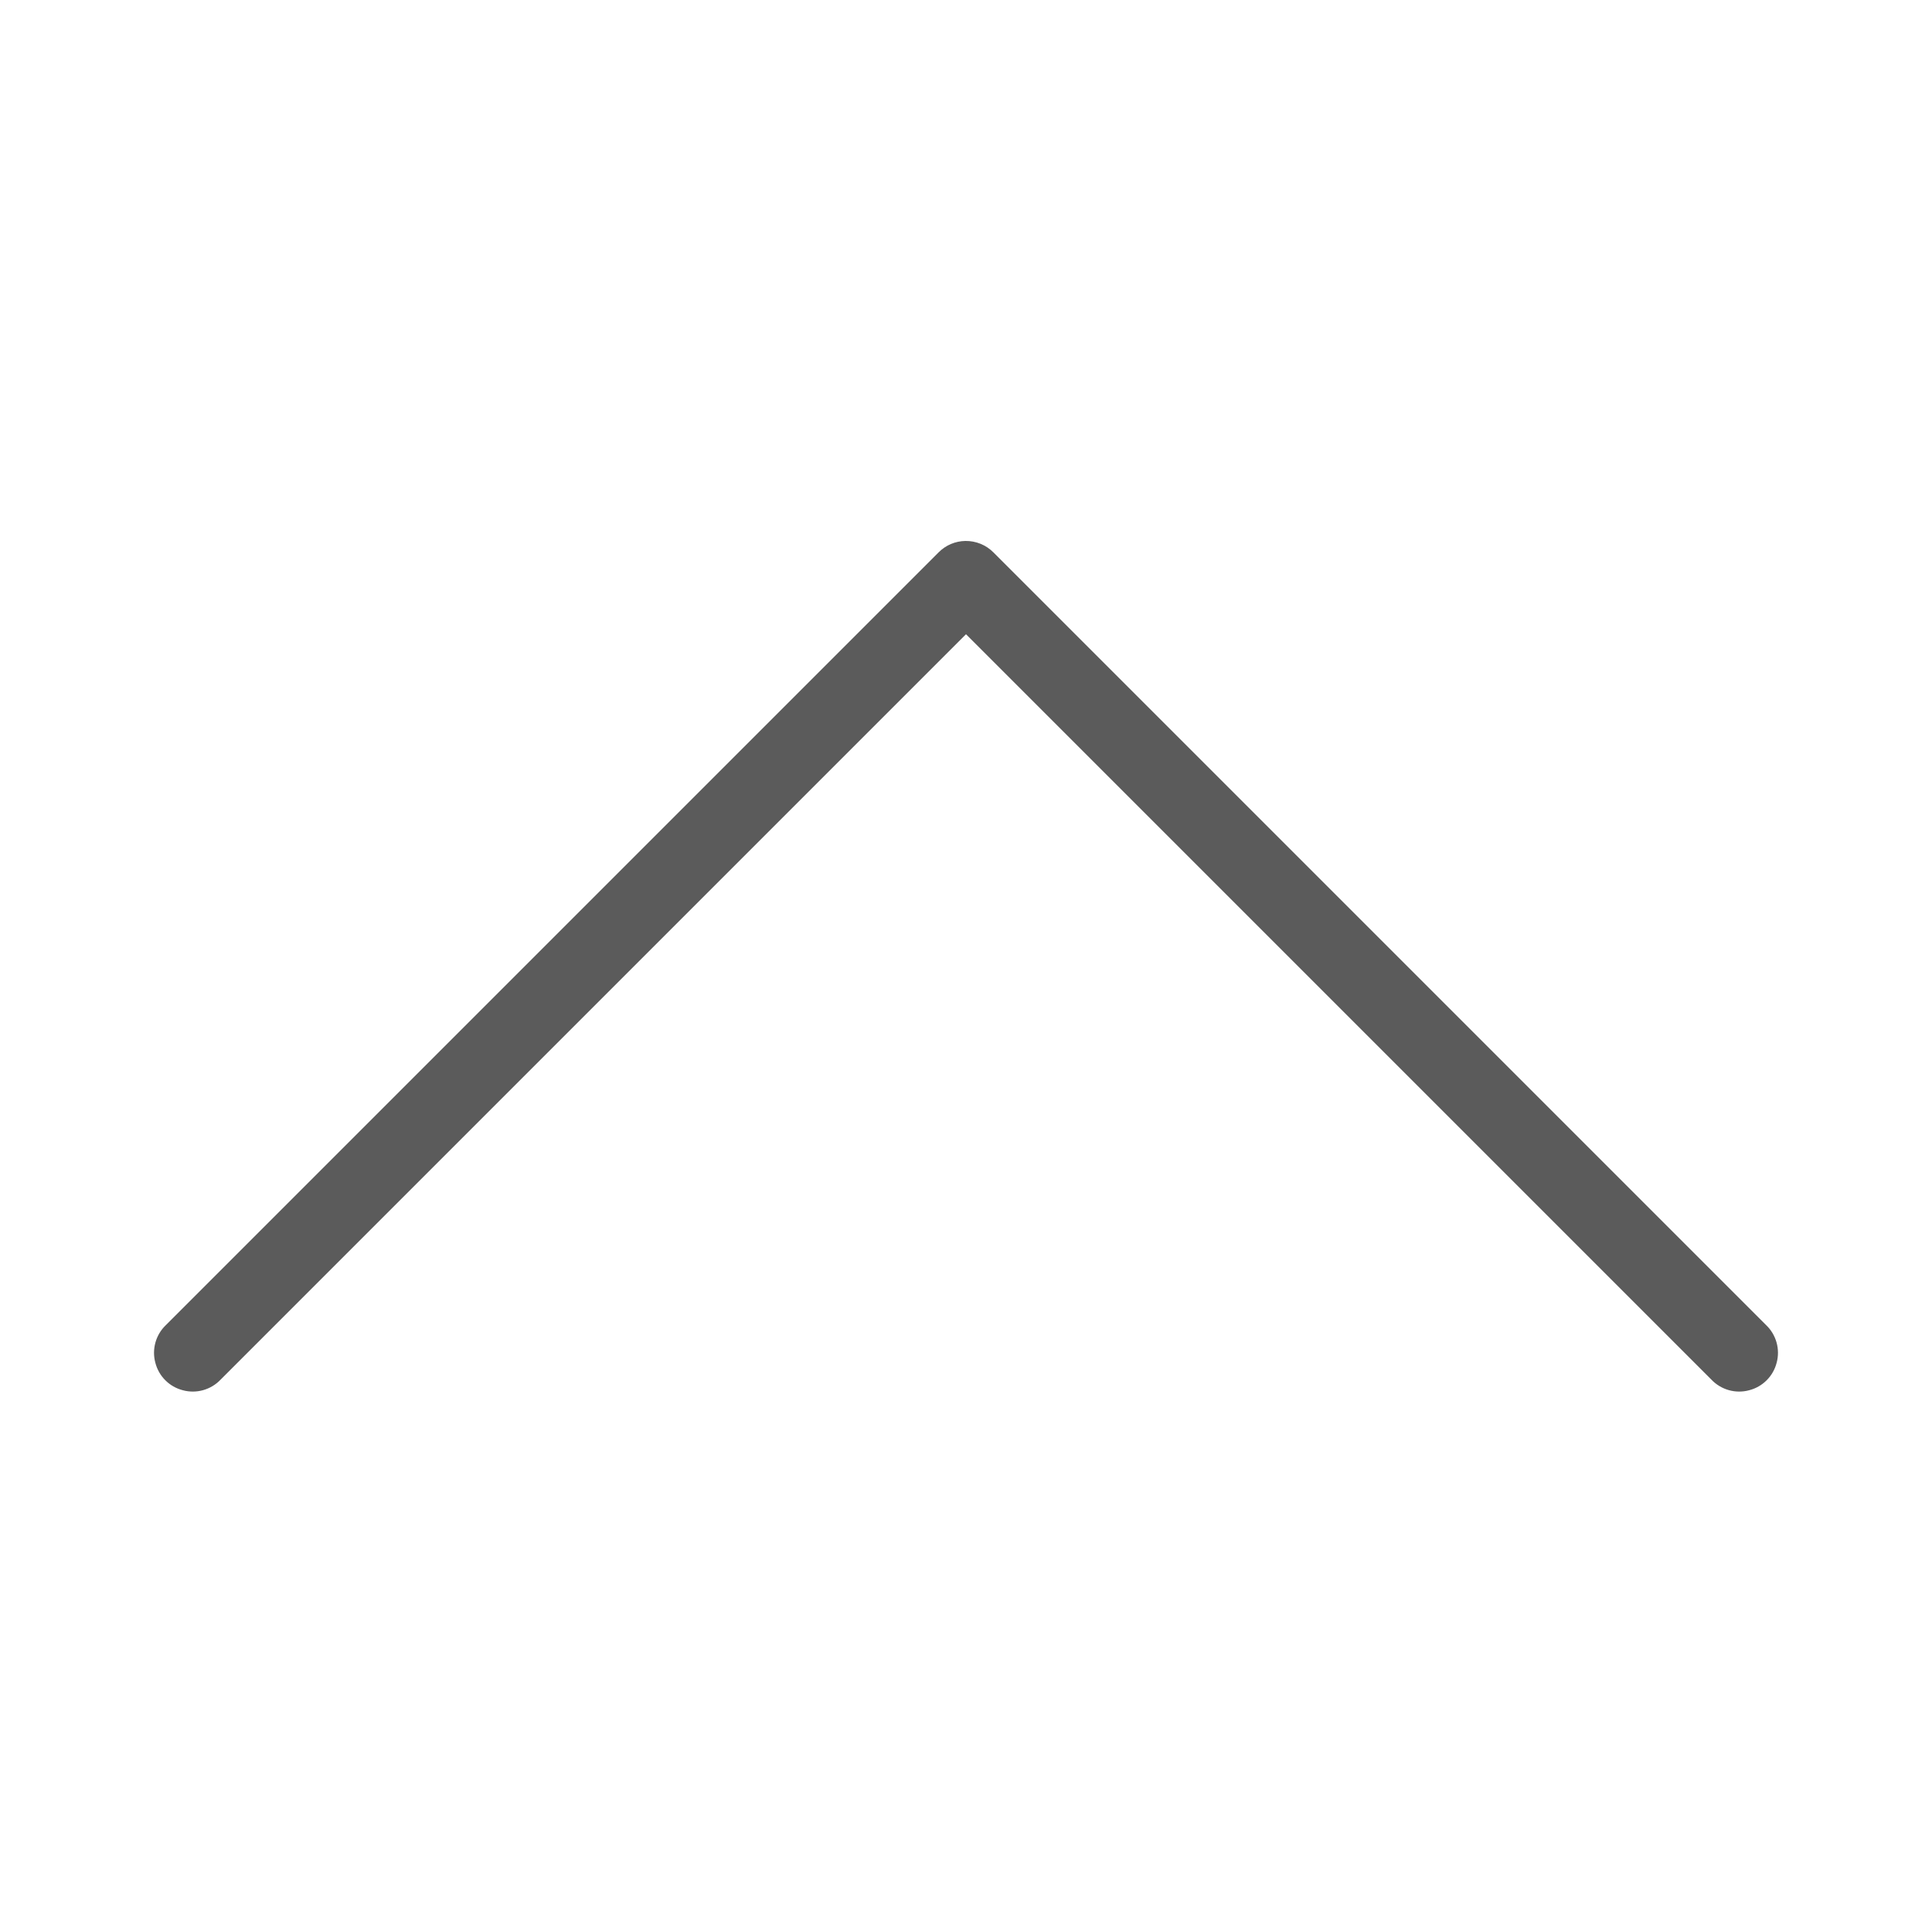
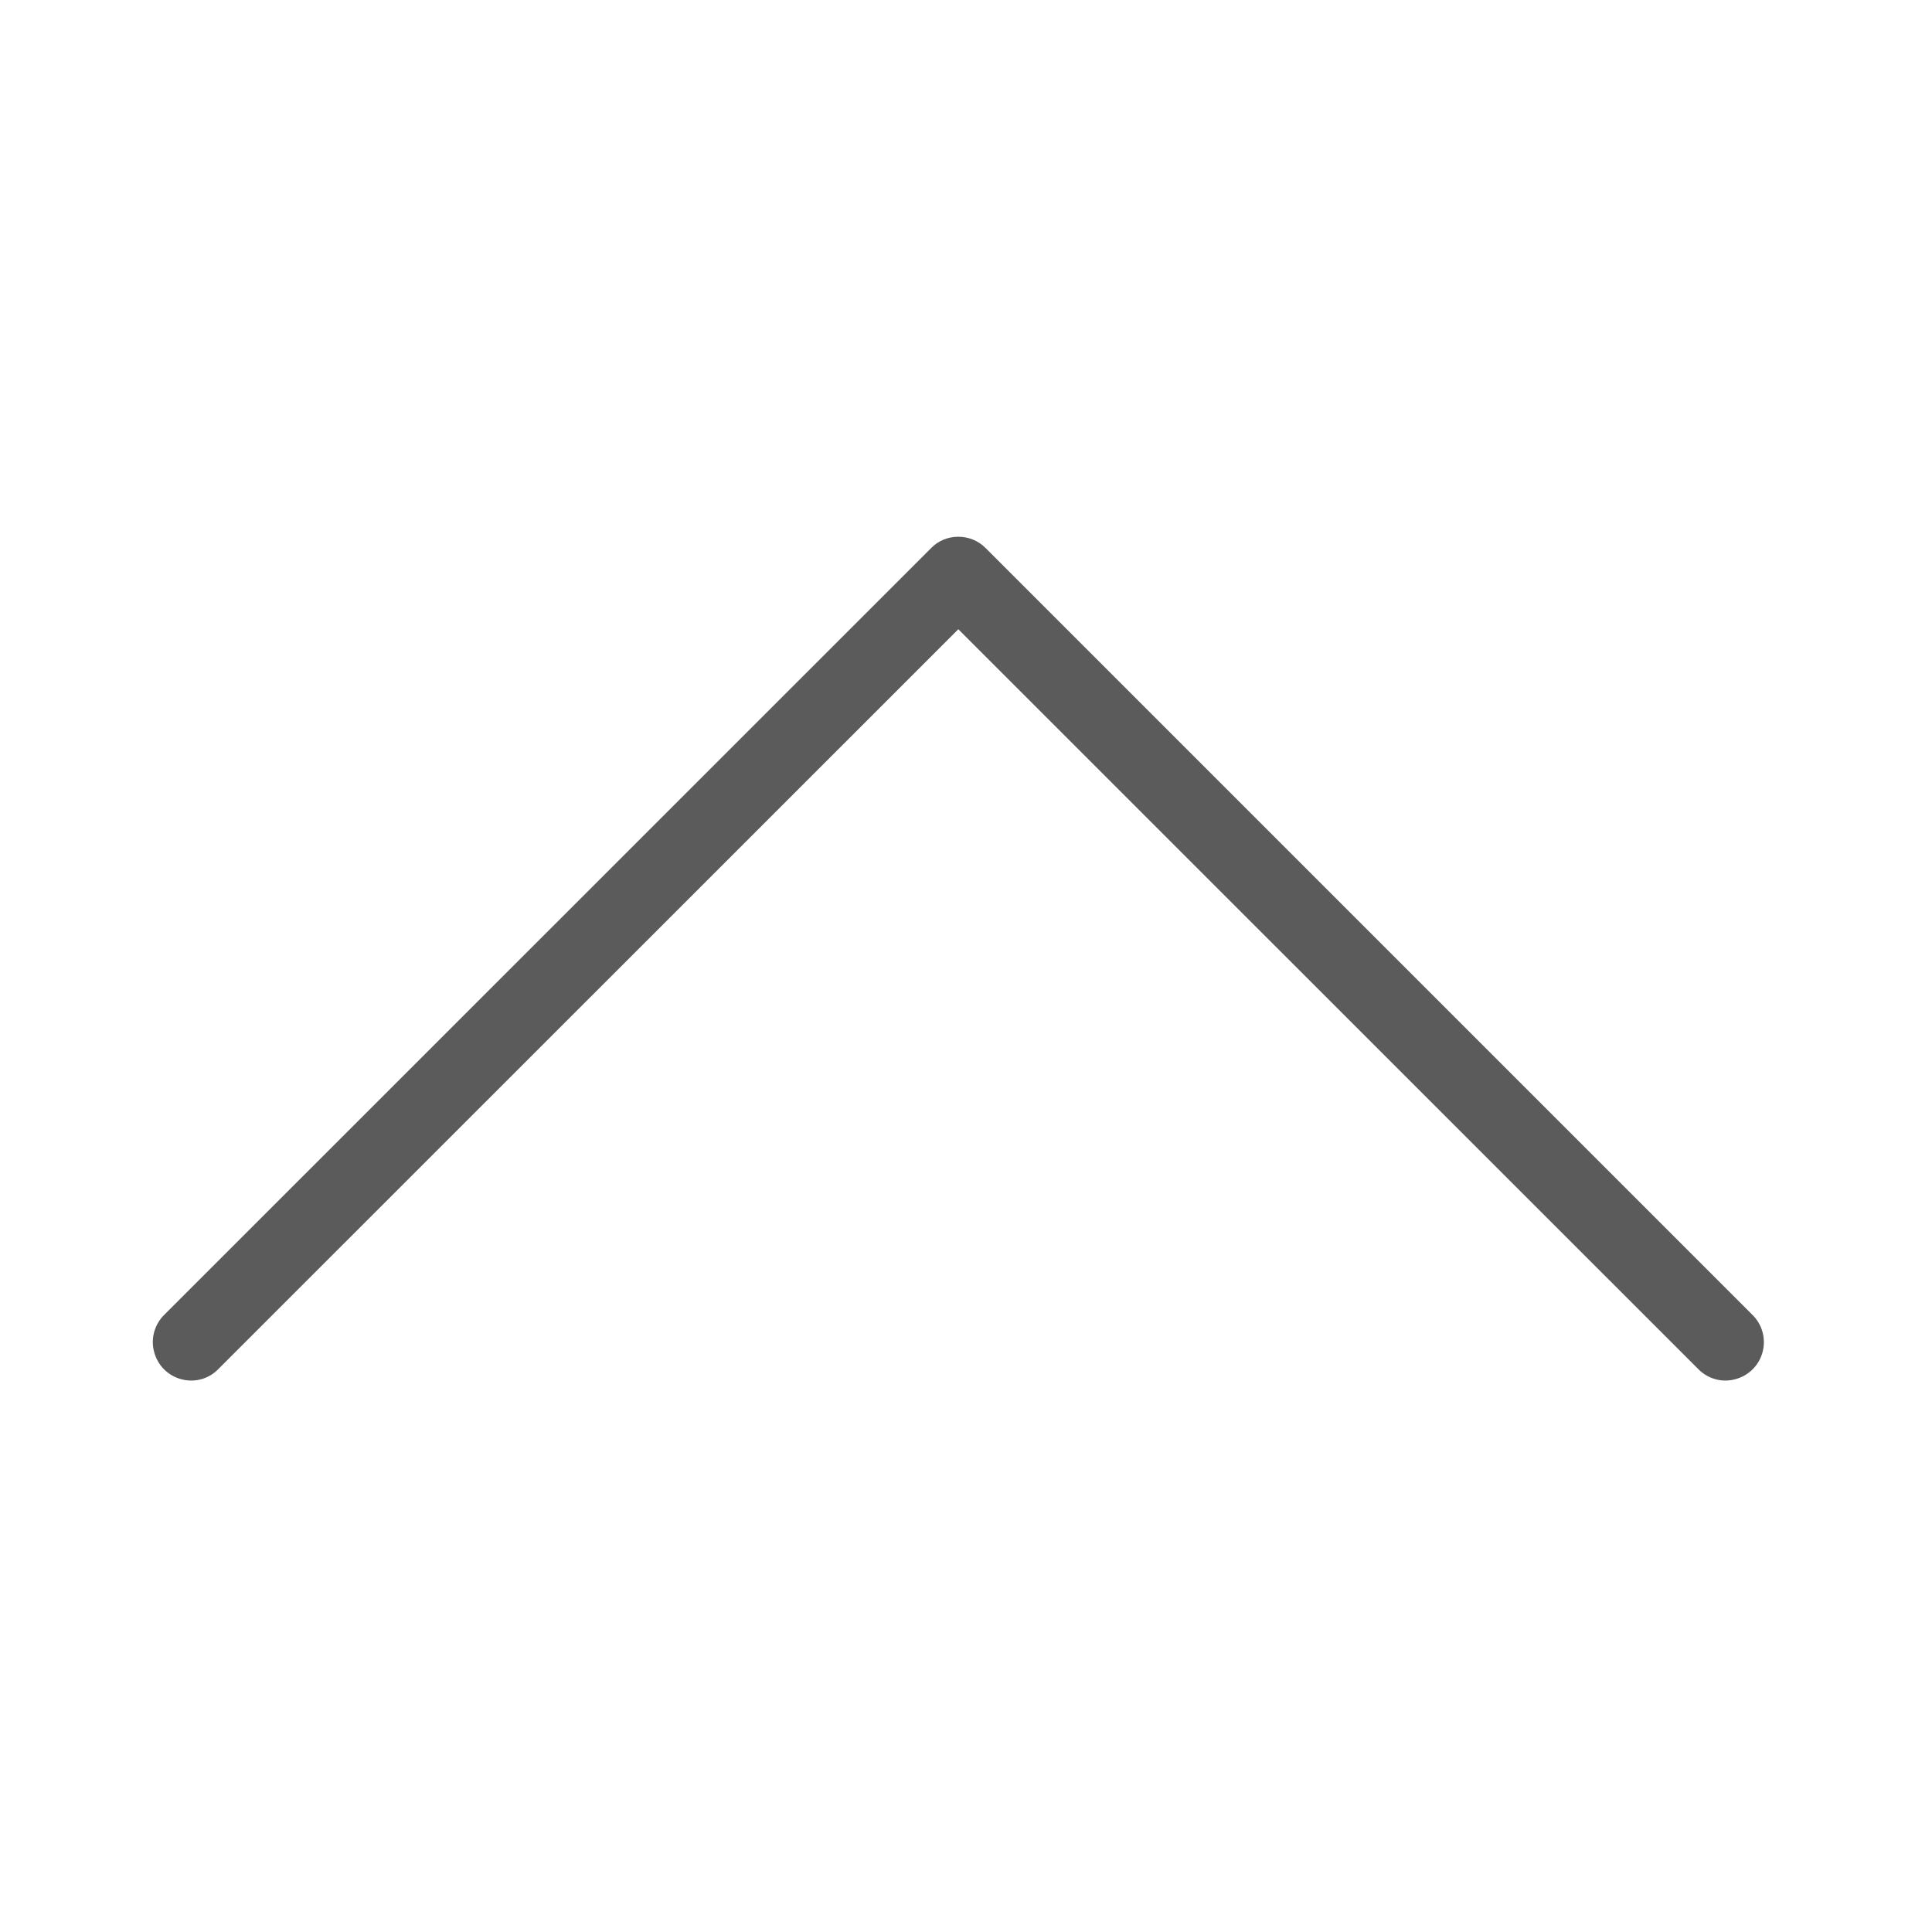
<svg xmlns="http://www.w3.org/2000/svg" width="50pt" height="50pt" viewBox="0 0 50 50" version="1.1">
  <g id="surface1">
-     <path style=" stroke:none;fill-rule:nonzero;fill:#5B5B5B;fill-opacity:1;" d="M 24.984 14 C 24.723 14.004 24.477 14.109 24.293 14.293 L 4.293 34.293 C 4.031 34.543 3.926 34.918 4.02 35.266 C 4.109 35.617 4.383 35.891 4.734 35.98 C 5.082 36.074 5.457 35.969 5.707 35.707 L 25 16.414 L 44.293 35.707 C 44.543 35.969 44.918 36.074 45.266 35.98 C 45.617 35.891 45.891 35.617 45.98 35.266 C 46.074 34.918 45.969 34.543 45.707 34.293 L 25.707 14.293 C 25.516 14.102 25.254 13.996 24.984 14 Z " />
+     <path style=" stroke:none;fill-rule:nonzero;fill:#5B5B5B;fill-opacity:1;" d="M 24.785 13.891 C 24.527 13.895 24.281 13.996 24.102 14.18 L 4.258 34.02 C 4 34.27 3.895 34.641 3.988 34.984 C 4.078 35.336 4.348 35.605 4.695 35.695 C 5.043 35.789 5.414 35.684 5.66 35.422 L 24.801 16.285 L 43.941 35.422 C 44.191 35.684 44.562 35.789 44.906 35.695 C 45.254 35.605 45.527 35.336 45.617 34.984 C 45.707 34.641 45.605 34.27 45.344 34.02 L 25.504 14.18 C 25.312 13.988 25.055 13.887 24.785 13.891 Z " />
  </g>
</svg>
